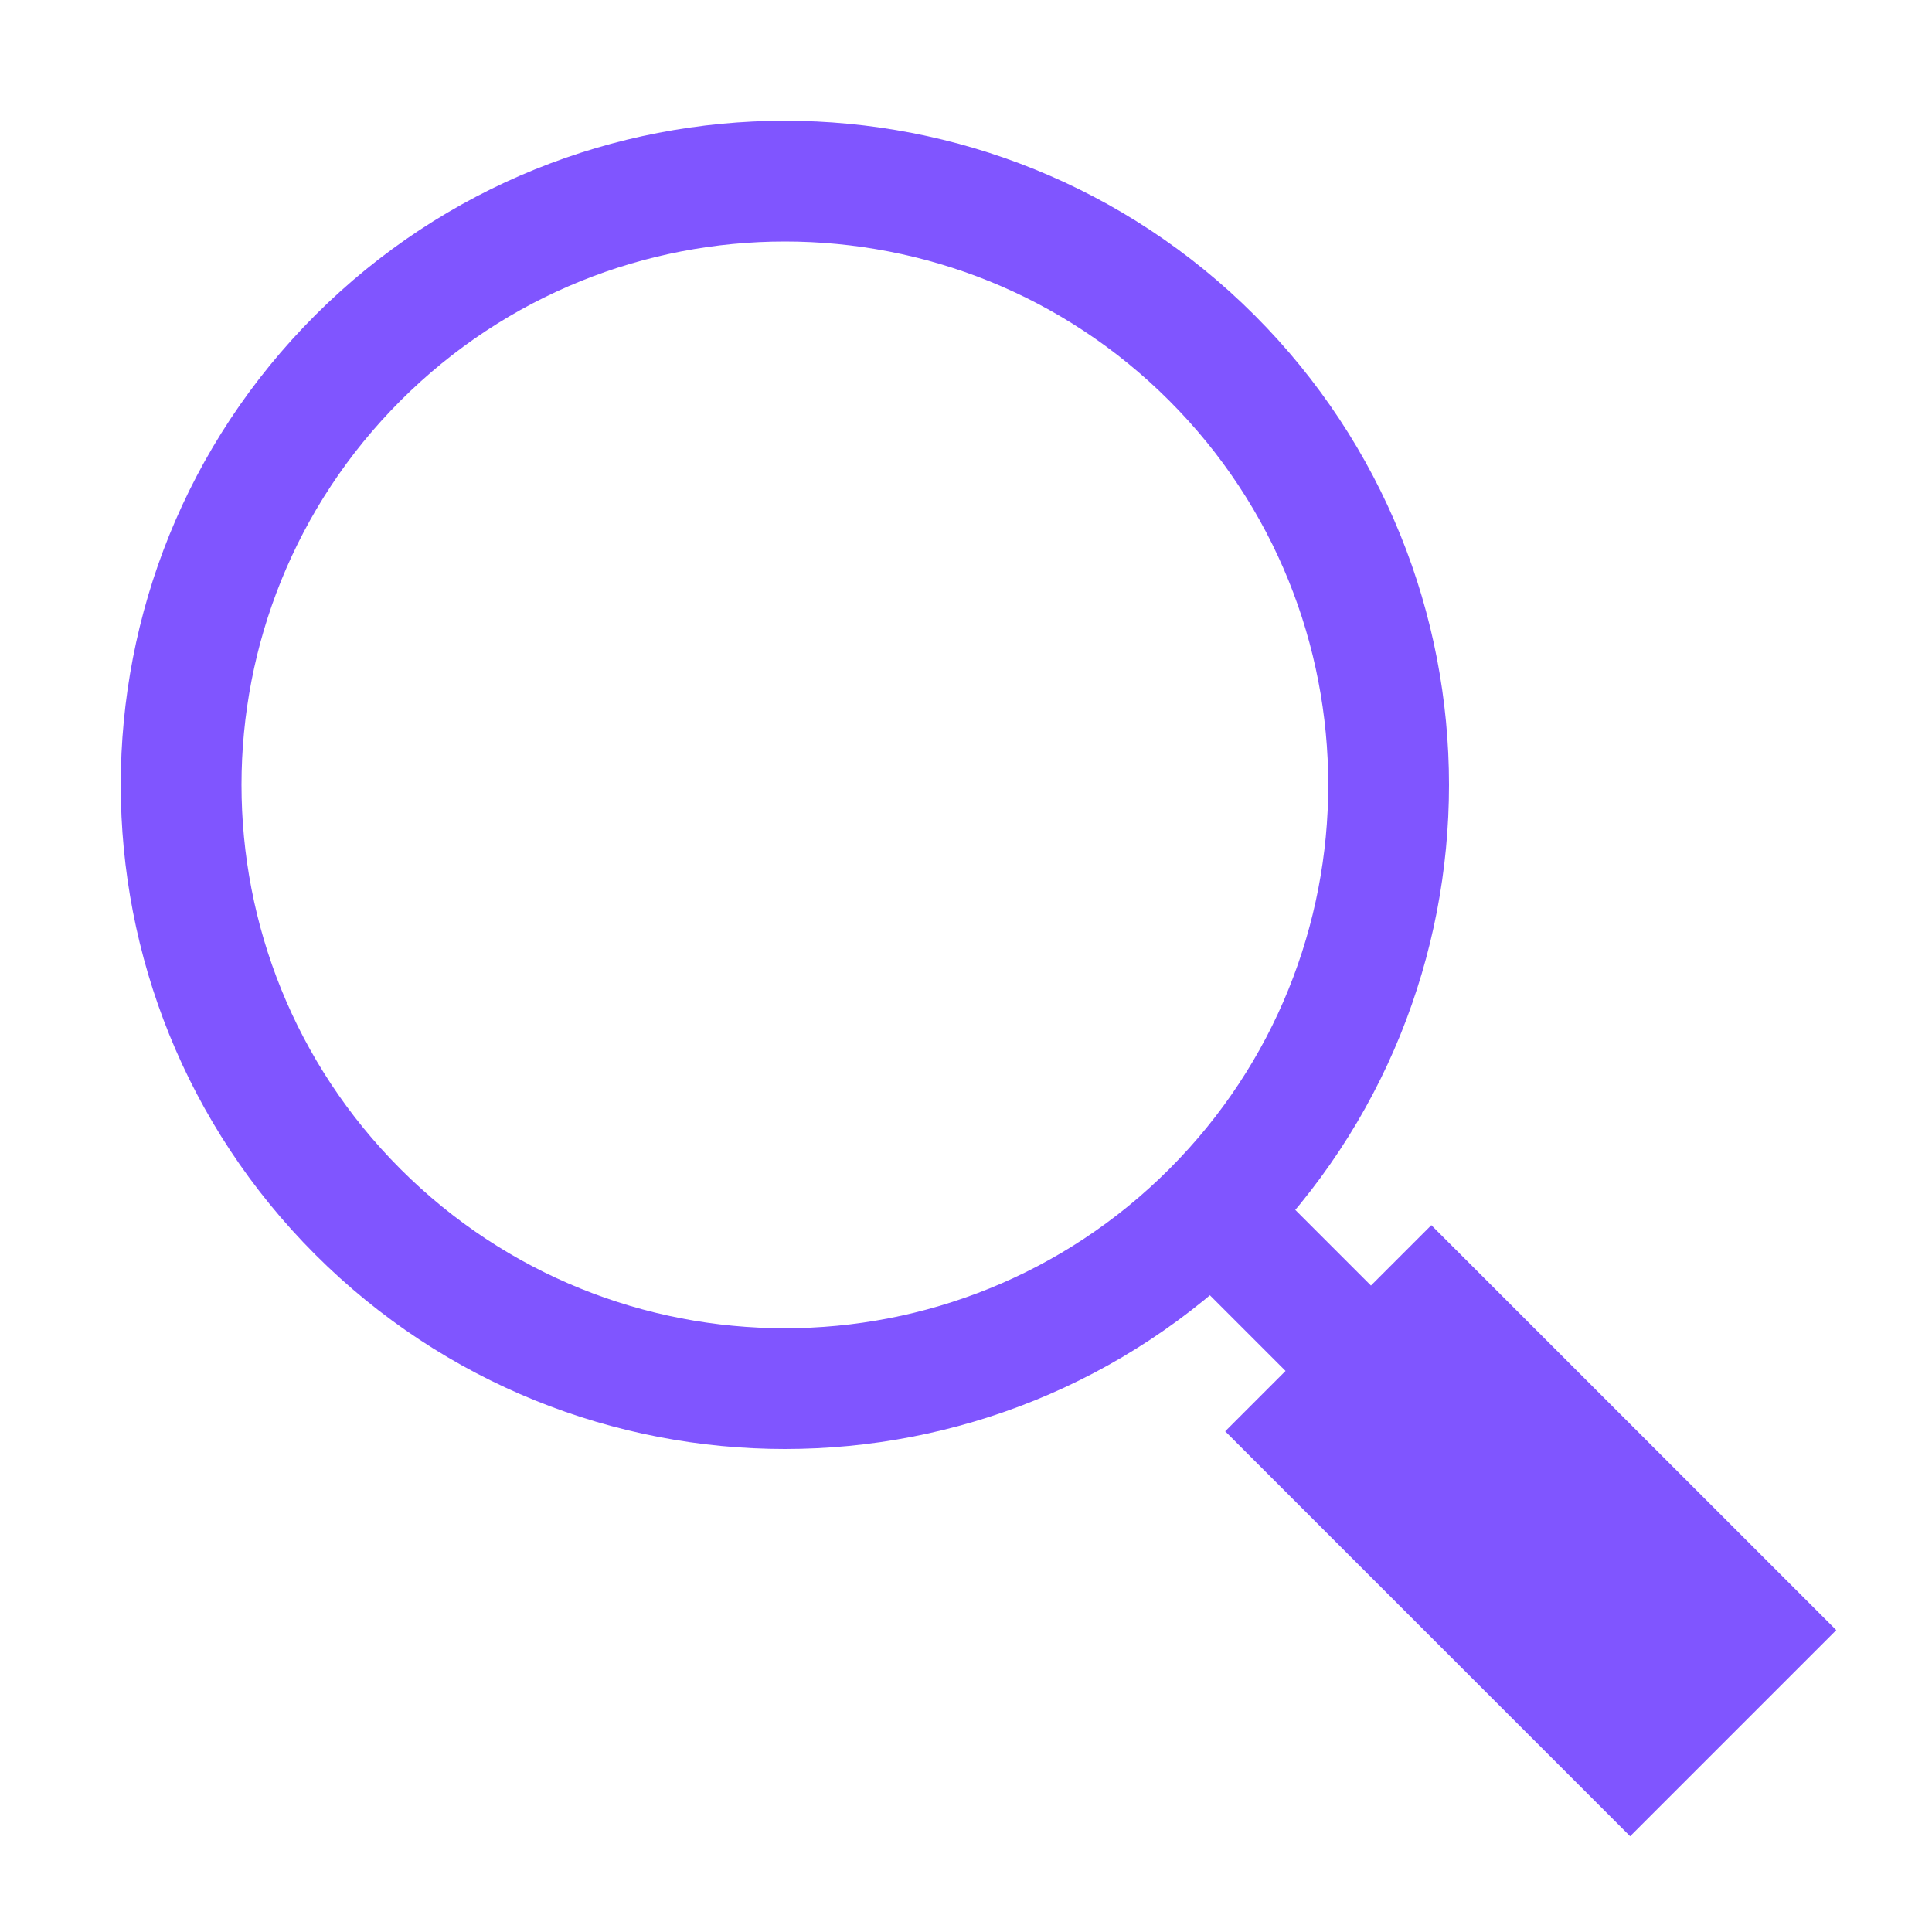
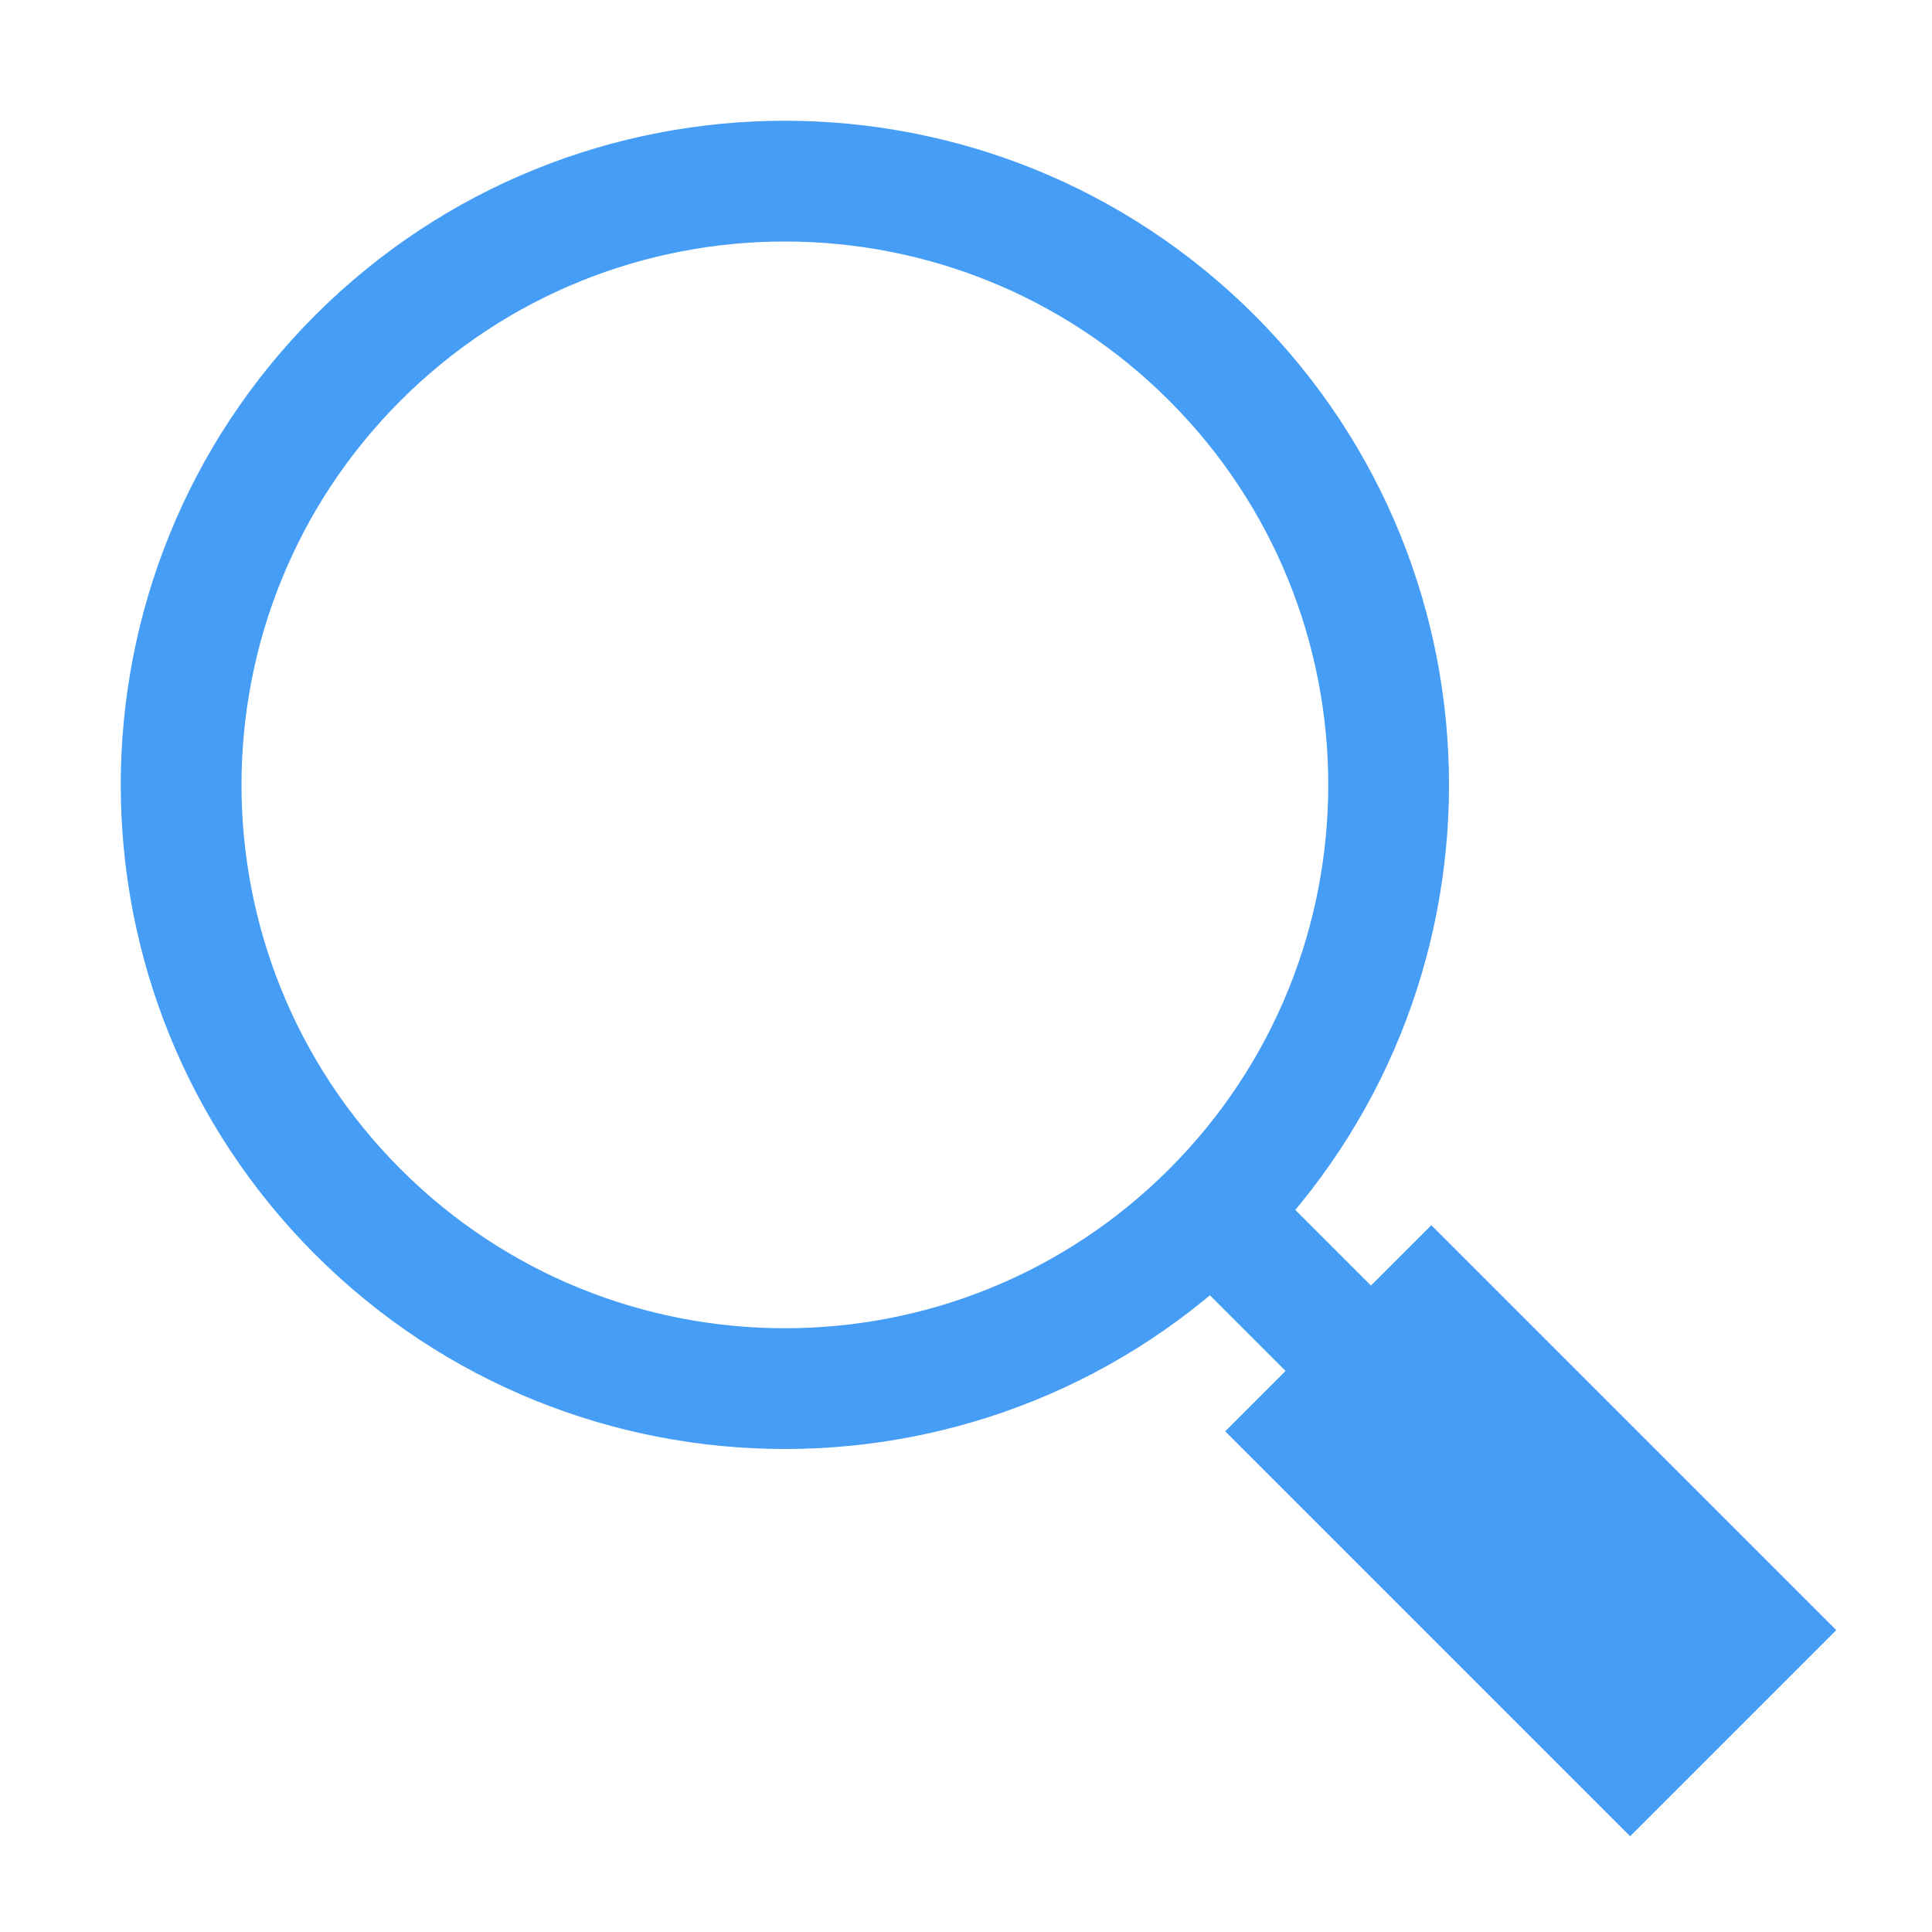
- <svg xmlns="http://www.w3.org/2000/svg" viewBox="0 0 16 16" fill="none" stroke="#8055FF">
+ <svg xmlns="http://www.w3.org/2000/svg" viewBox="0 0 16 16" fill="#459DF5" stroke="#459DF5">
  <path d="M10.036 10.036C11.988 8.083 11.988 4.917 10.036 2.964C8.083 1.012 4.917 1.012 2.964 2.964C1.012 4.917 1.012 8.083 2.964 10.036C4.917 11.988 8.083 11.988 10.036 10.036ZM10.036 10.036L14 14M14 14L14.5 13.5L11.5 10.5M14 14L13.5 14.5L10.5 11.5" fill="none" />
</svg>
